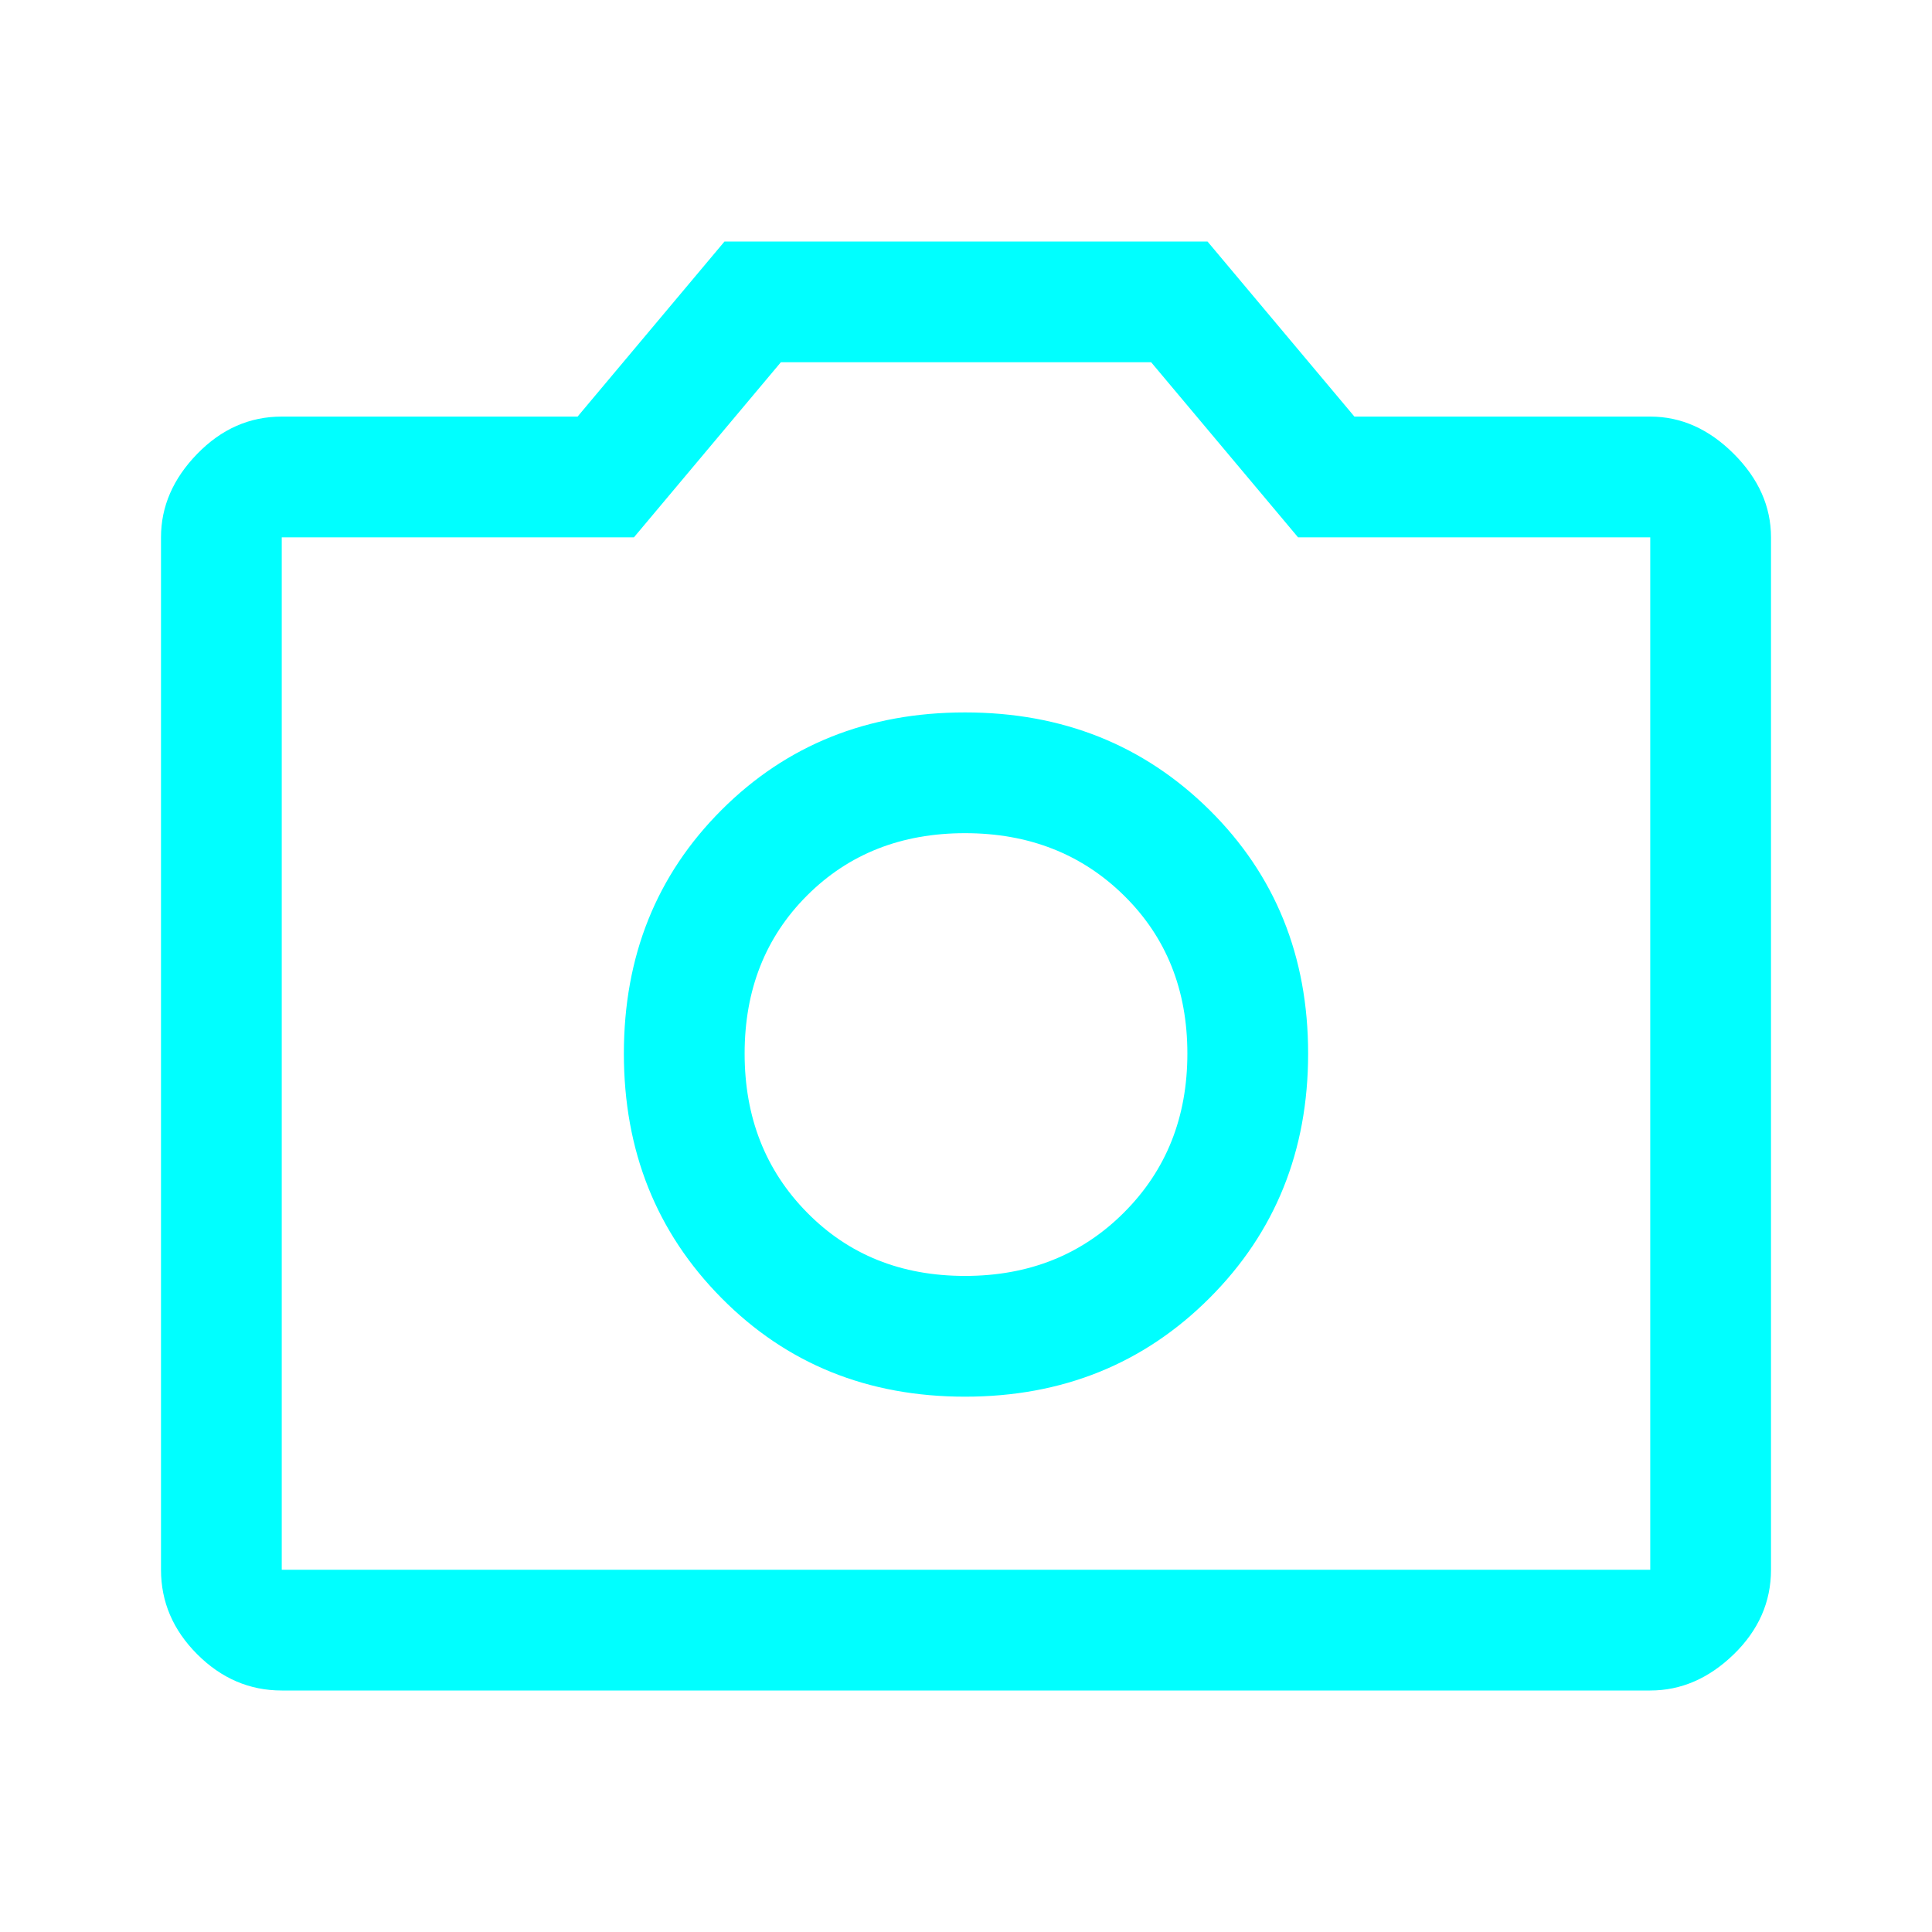
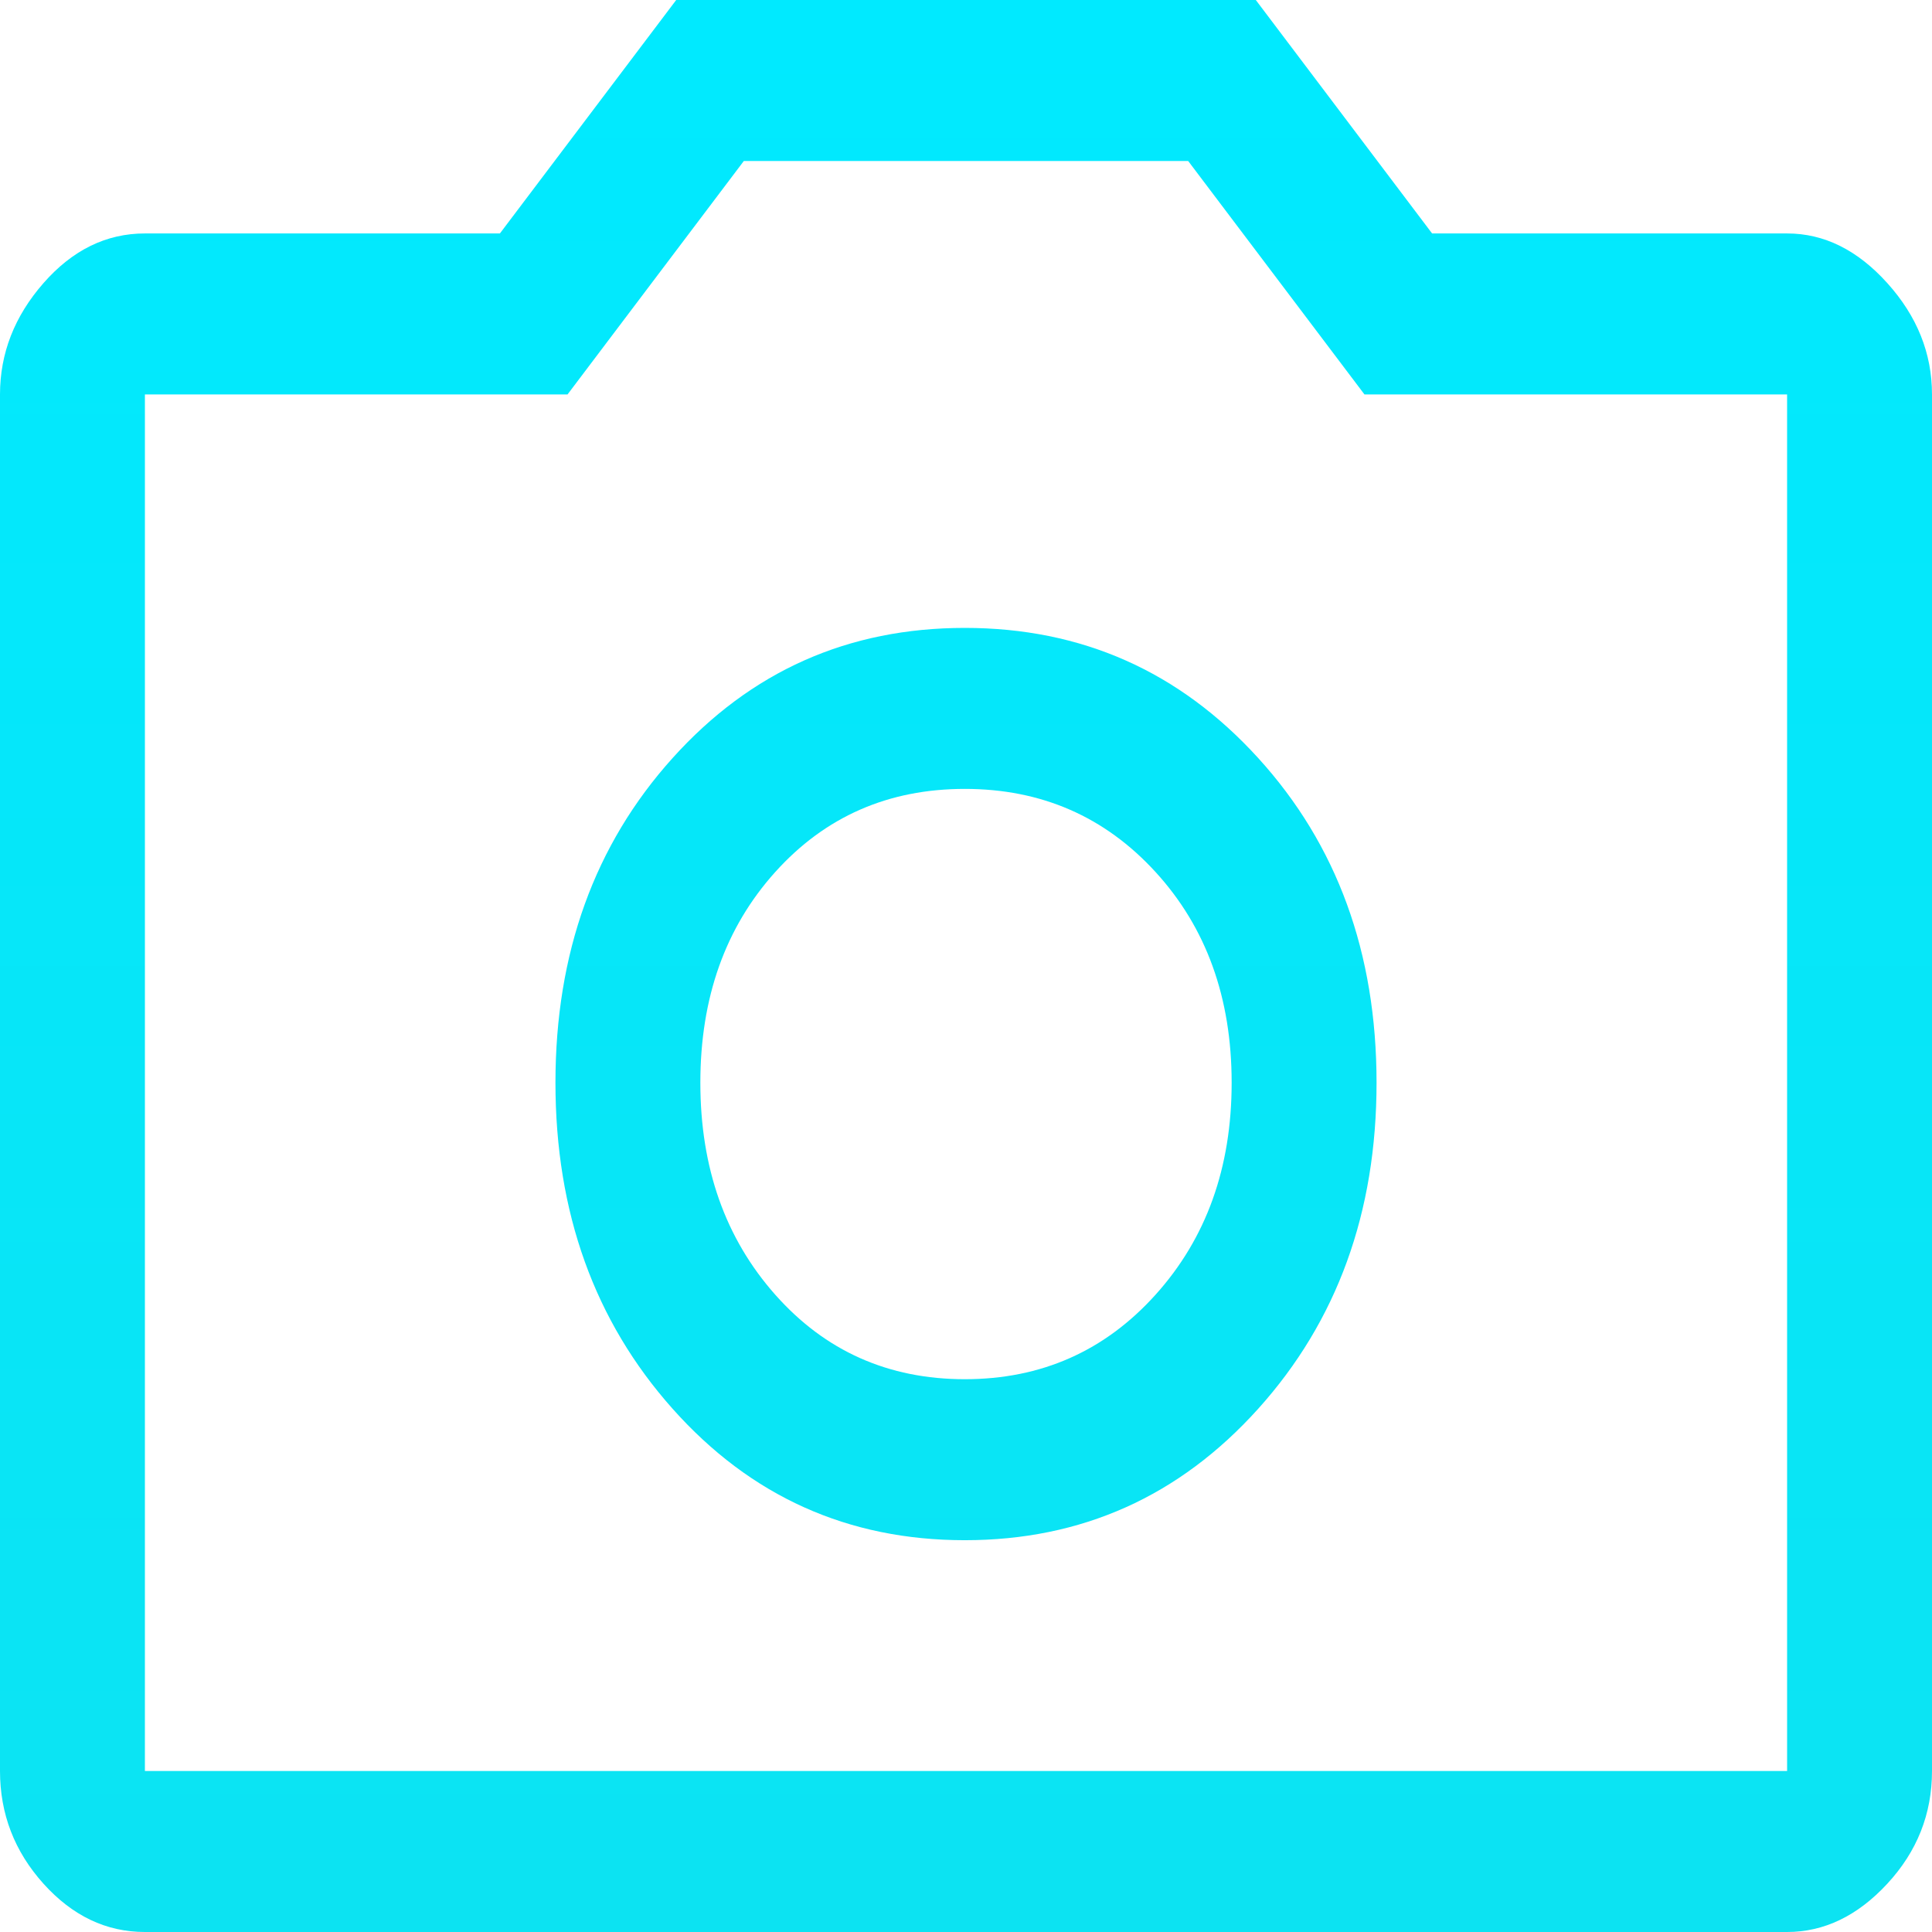
<svg xmlns="http://www.w3.org/2000/svg" width="24" height="24" viewBox="0 0 24 24" fill="none">
-   <path d="M11.988 17.35C13.196 17.35 14.208 16.942 15.025 16.125C15.842 15.308 16.25 14.296 16.25 13.088C16.25 11.879 15.842 10.871 15.025 10.062C14.208 9.254 13.196 8.85 11.988 8.85C10.779 8.85 9.771 9.254 8.963 10.062C8.154 10.871 7.75 11.879 7.75 13.088C7.75 14.296 8.154 15.308 8.963 16.125C9.771 16.942 10.779 17.35 11.988 17.35ZM11.988 15.85C11.196 15.85 10.542 15.588 10.025 15.062C9.508 14.537 9.25 13.879 9.25 13.088C9.25 12.296 9.508 11.642 10.025 11.125C10.542 10.608 11.196 10.35 11.988 10.35C12.779 10.35 13.438 10.608 13.963 11.125C14.488 11.642 14.75 12.296 14.75 13.088C14.75 13.879 14.488 14.537 13.963 15.062C13.438 15.588 12.779 15.85 11.988 15.85ZM3.5 21C3.1 21 2.75 20.85 2.45 20.55C2.15 20.25 2 19.9 2 19.5V6.675C2 6.292 2.15 5.946 2.45 5.638C2.75 5.329 3.1 5.175 3.5 5.175H7.175L9 3H15L16.825 5.175H20.5C20.883 5.175 21.229 5.329 21.538 5.638C21.846 5.946 22 6.292 22 6.675V19.5C22 19.9 21.846 20.25 21.538 20.55C21.229 20.85 20.883 21 20.5 21H3.5ZM20.5 19.5V6.675H16.125L14.3 4.5H9.7L7.875 6.675H3.5V19.5H20.5Z" fill="#00FFFF" />
+   <path d="M11.985 19.133C13.435 19.133 14.65 18.589 15.63 17.5C16.61 16.411 17.1 15.061 17.1 13.45C17.1 11.839 16.61 10.494 15.63 9.417C14.65 8.339 13.435 7.8 11.985 7.8C10.535 7.8 9.325 8.339 8.355 9.417C7.385 10.494 6.9 11.839 6.9 13.45C6.9 15.061 7.385 16.411 8.355 17.5C9.325 18.589 10.535 19.133 11.985 19.133ZM11.985 17.133C11.035 17.133 10.25 16.783 9.63 16.083C9.01 15.383 8.7 14.506 8.7 13.45C8.7 12.394 9.01 11.522 9.63 10.833C10.25 10.144 11.035 9.8 11.985 9.8C12.935 9.8 13.725 10.144 14.355 10.833C14.985 11.522 15.3 12.394 15.3 13.45C15.3 14.506 14.985 15.383 14.355 16.083C13.725 16.783 12.935 17.133 11.985 17.133ZM1.8 24C1.32 24 0.9 23.8 0.54 23.4C0.18 23 0 22.533 0 22V4.9C0 4.389 0.18 3.928 0.54 3.517C0.9 3.106 1.32 2.9 1.8 2.9H6.21L8.4 0H15.6L17.79 2.9H22.2C22.66 2.9 23.075 3.106 23.445 3.517C23.815 3.928 24 4.389 24 4.9V22C24 22.533 23.815 23 23.445 23.4C23.075 23.8 22.66 24 22.2 24H1.8ZM22.2 22V4.9H16.95L14.76 2H9.24L7.05 4.9H1.8V22H22.2Z" fill="url(#paint0_linear_50_16)" />
+   <defs>
+     <linearGradient id="paint0_linear_50_16" x1="12" y1="0" x2="12" y2="24" gradientUnits="userSpaceOnUse">
+       <stop stop-color="#00EAFF" />
+       <stop offset="1" stop-color="#0CE3F2" />
+     </linearGradient>
+   </defs>
</svg>
